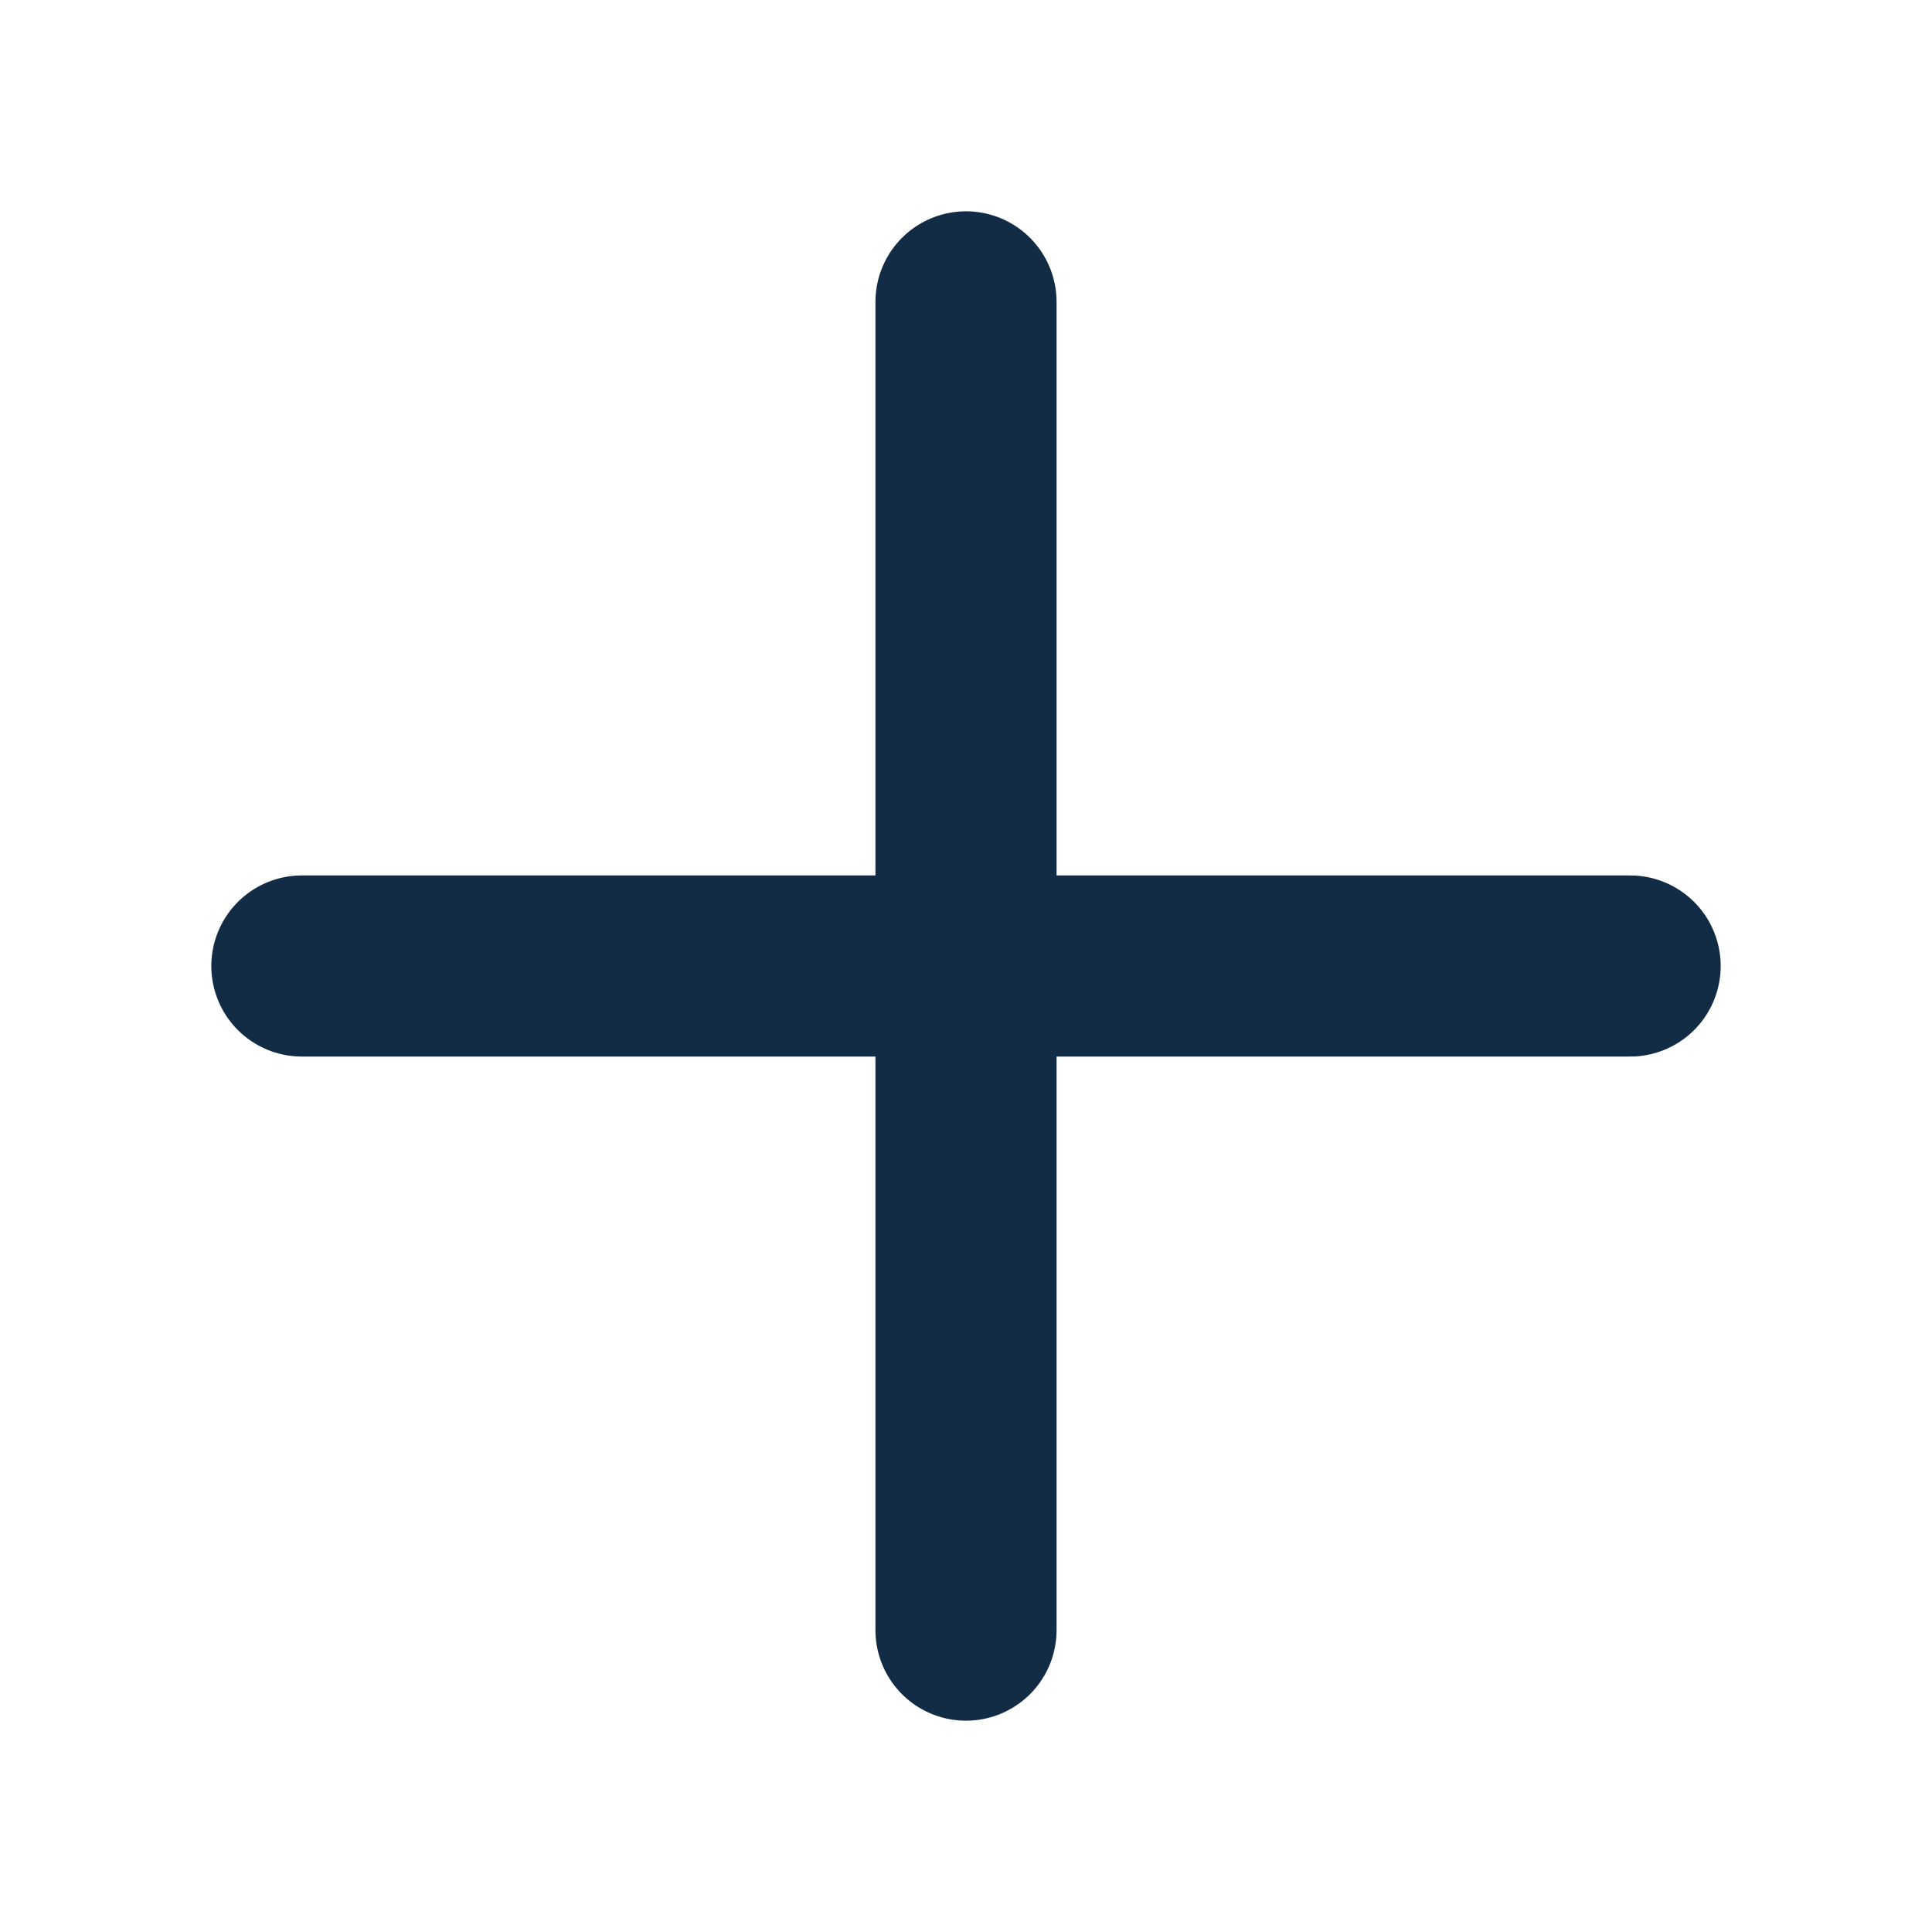
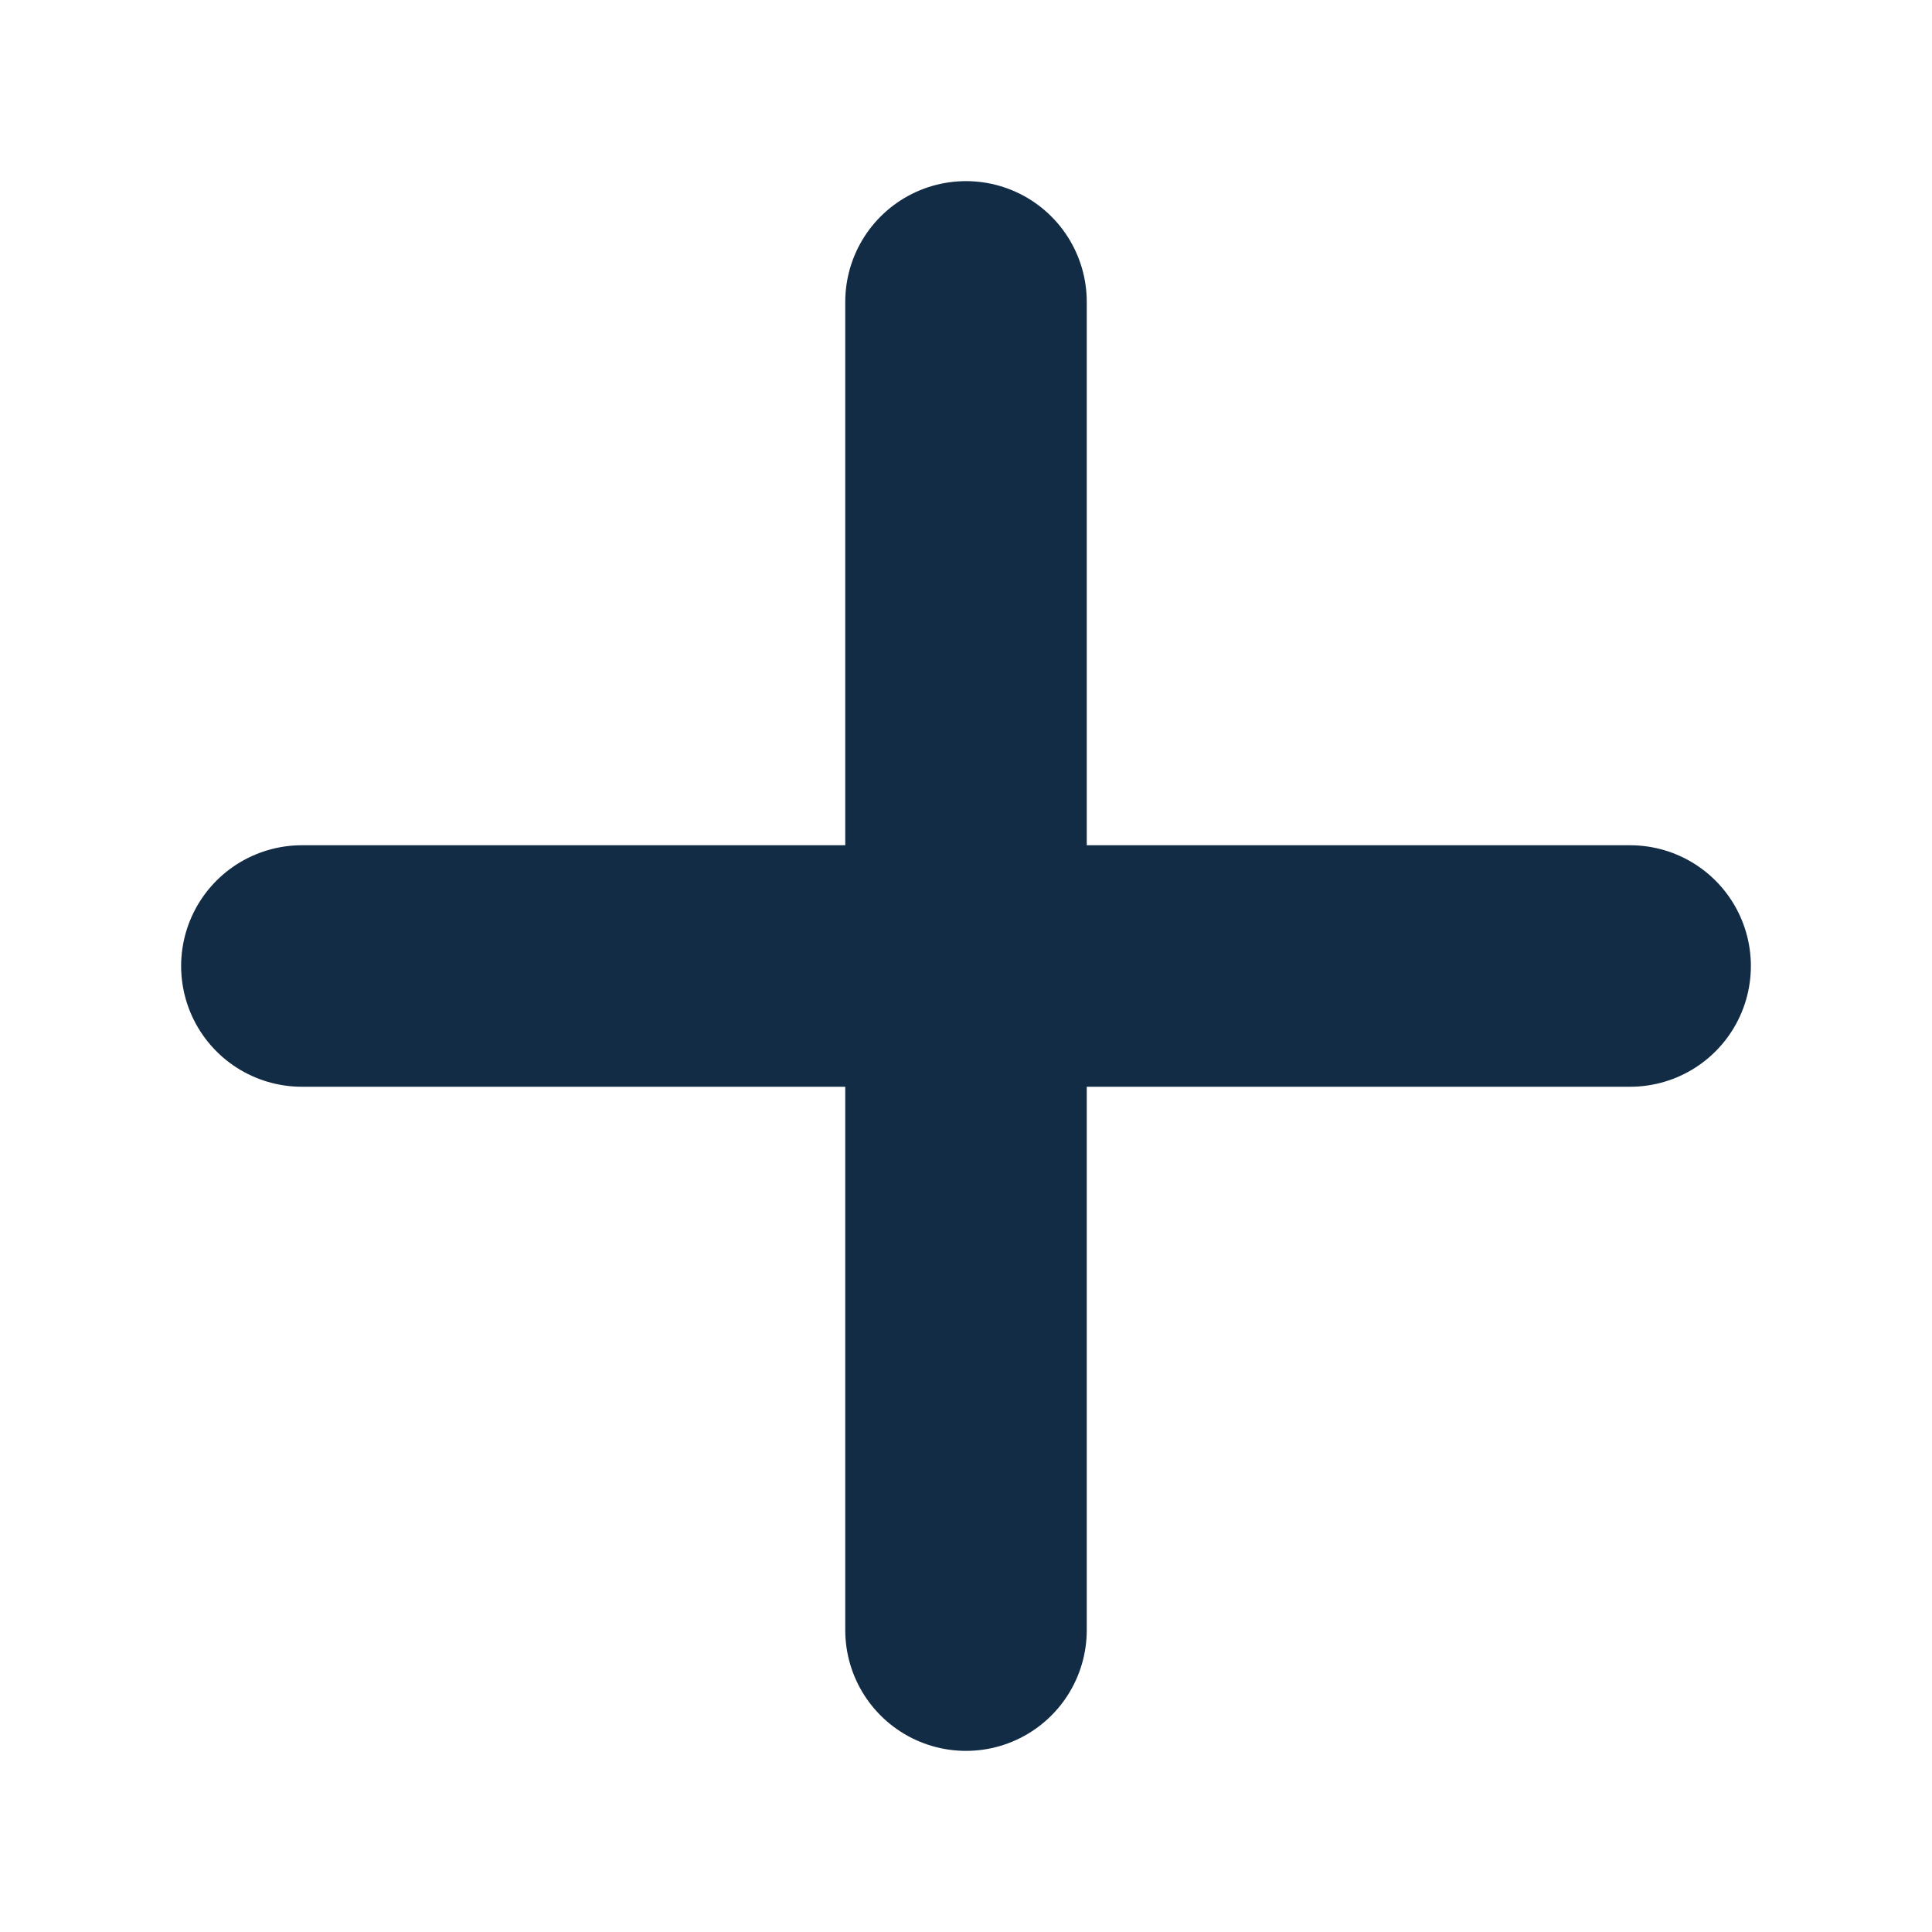
- <svg xmlns="http://www.w3.org/2000/svg" width="32" height="32" viewBox="0 0 32 32" fill="none">
-   <path d="M5 16H27" stroke="#132C45" stroke-width="3" stroke-linecap="round" stroke-linejoin="round" />
-   <path d="M16 5V27" stroke="#132C45" stroke-width="3" stroke-linecap="round" stroke-linejoin="round" />
+ <svg xmlns="http://www.w3.org/2000/svg" width="24" height="24" viewBox="0 0 24 24" fill="none">
+   <path d="M3.75 12H20.25" stroke="#132C45" stroke-width="3" stroke-linecap="round" stroke-linejoin="round" />
+   <path d="M12 3.75V20.25" stroke="#132C45" stroke-width="3" stroke-linecap="round" stroke-linejoin="round" />
</svg>
